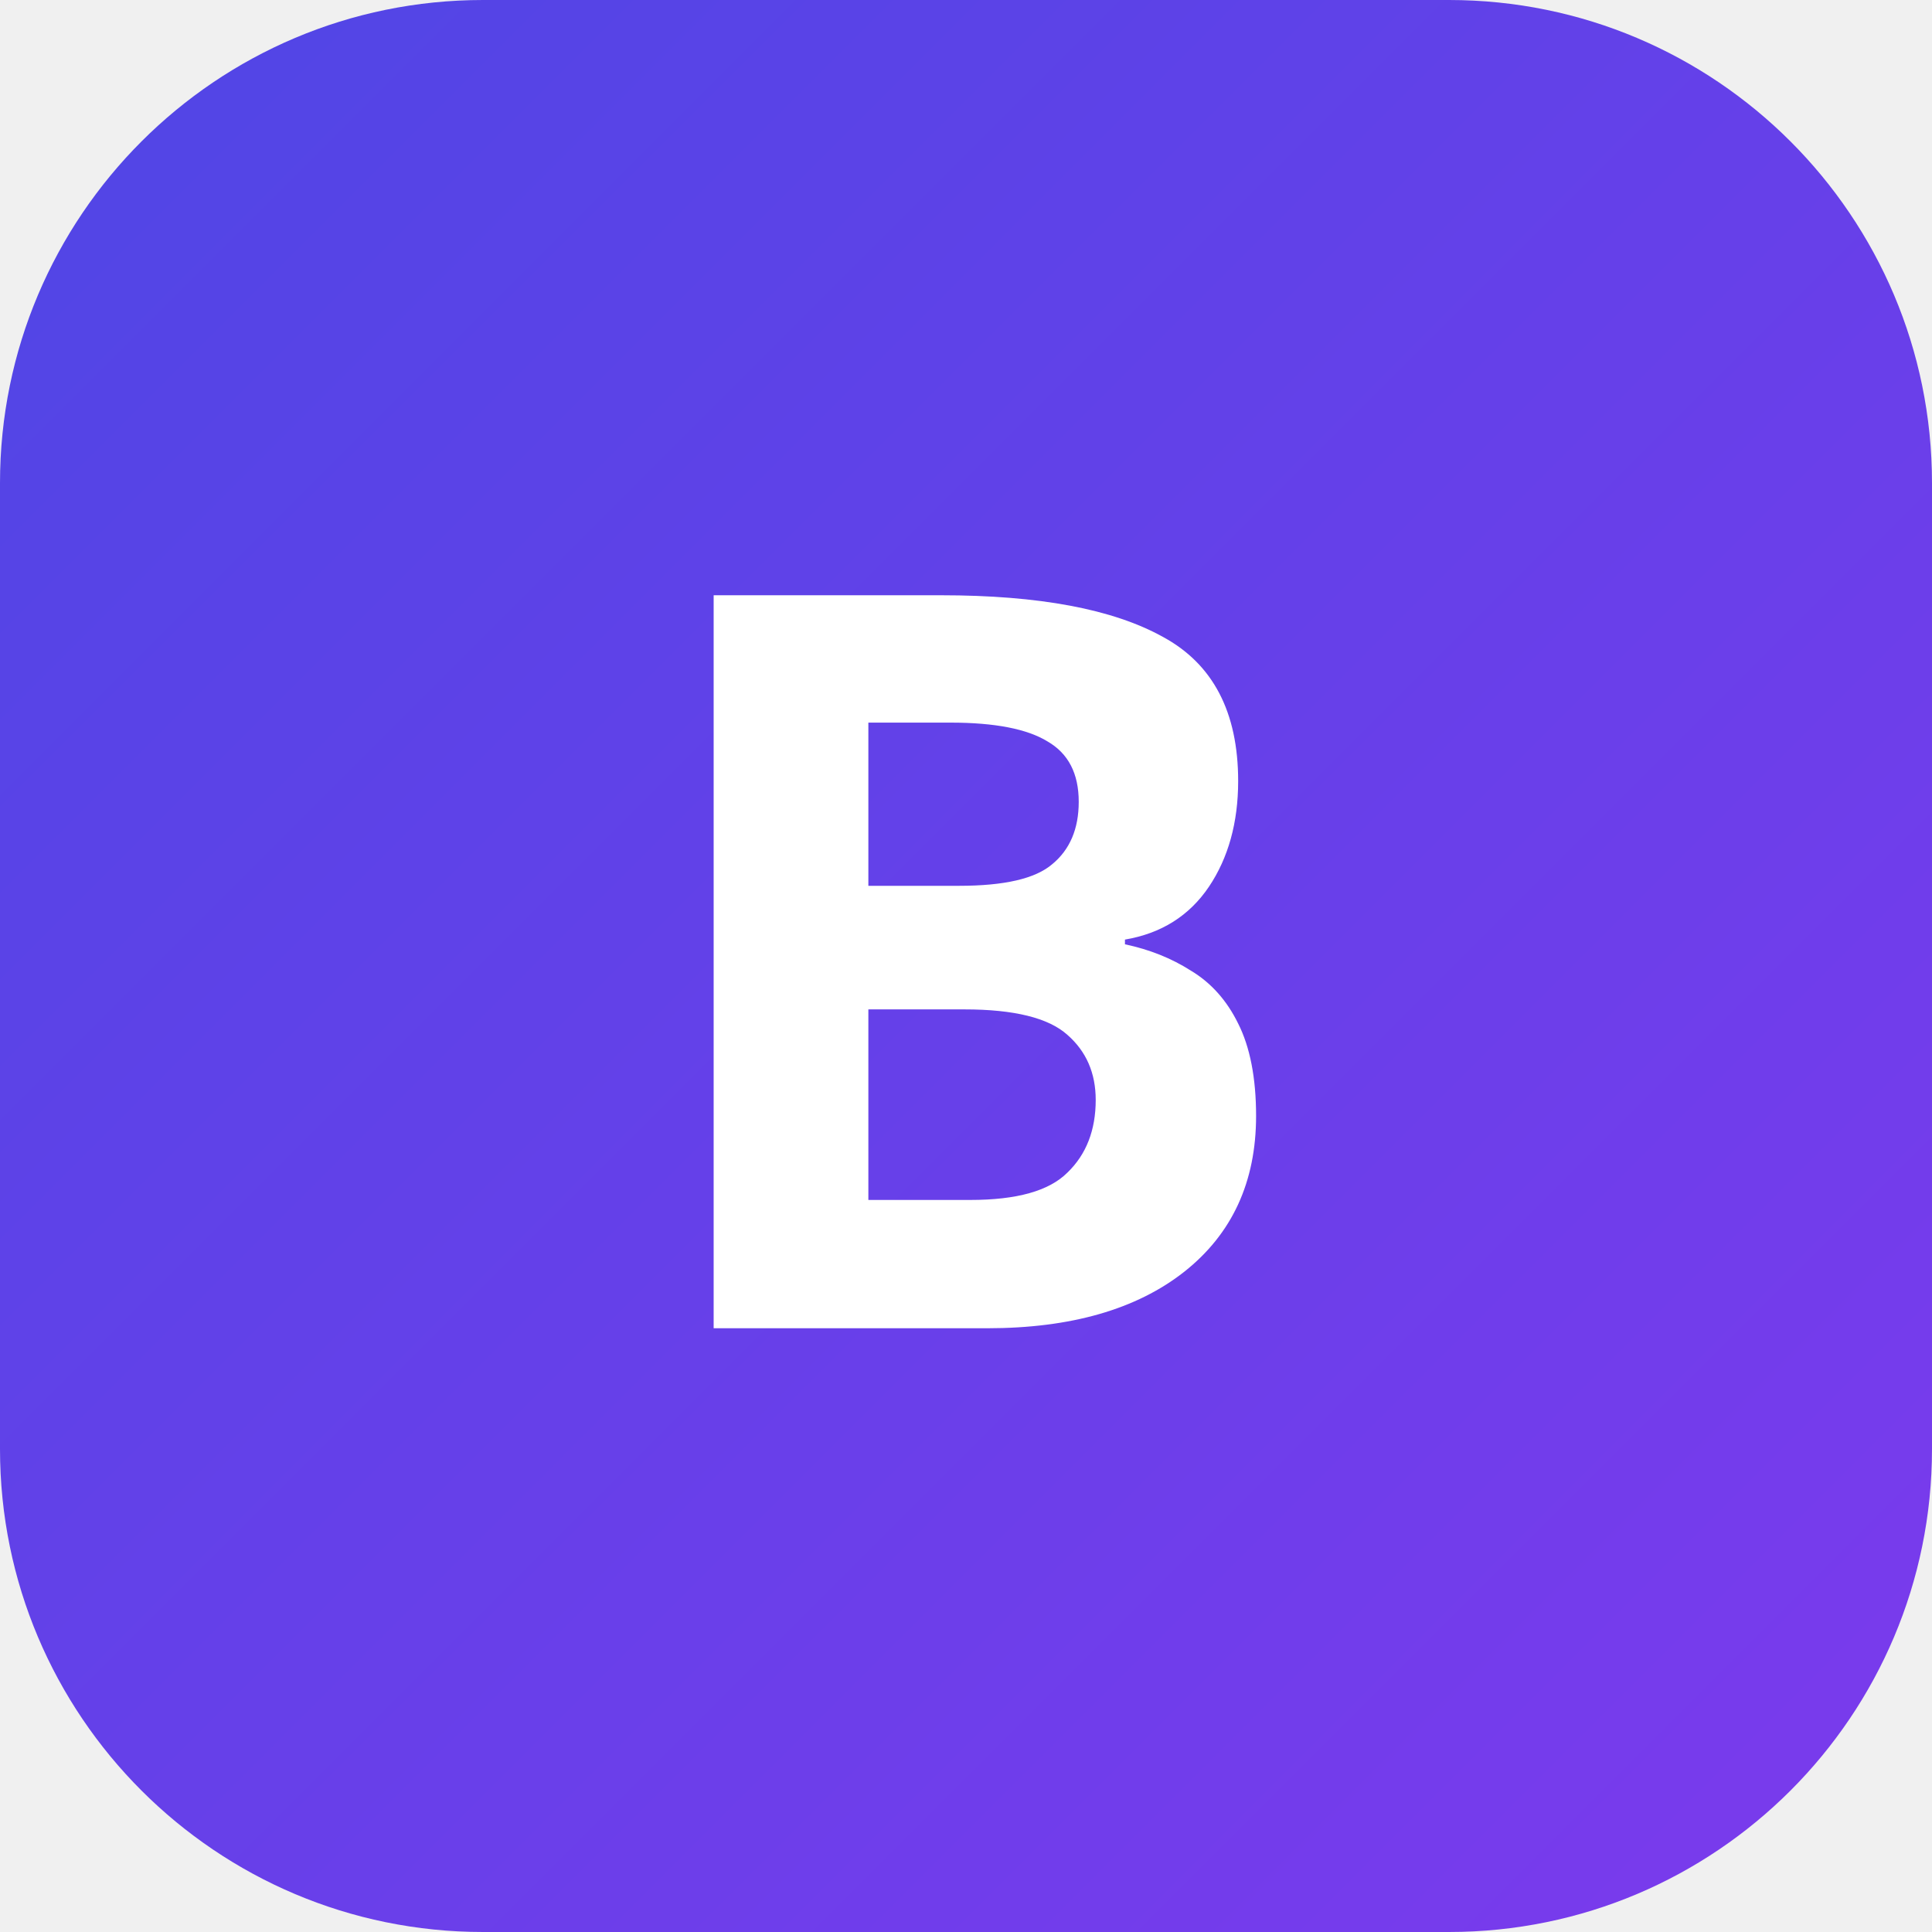
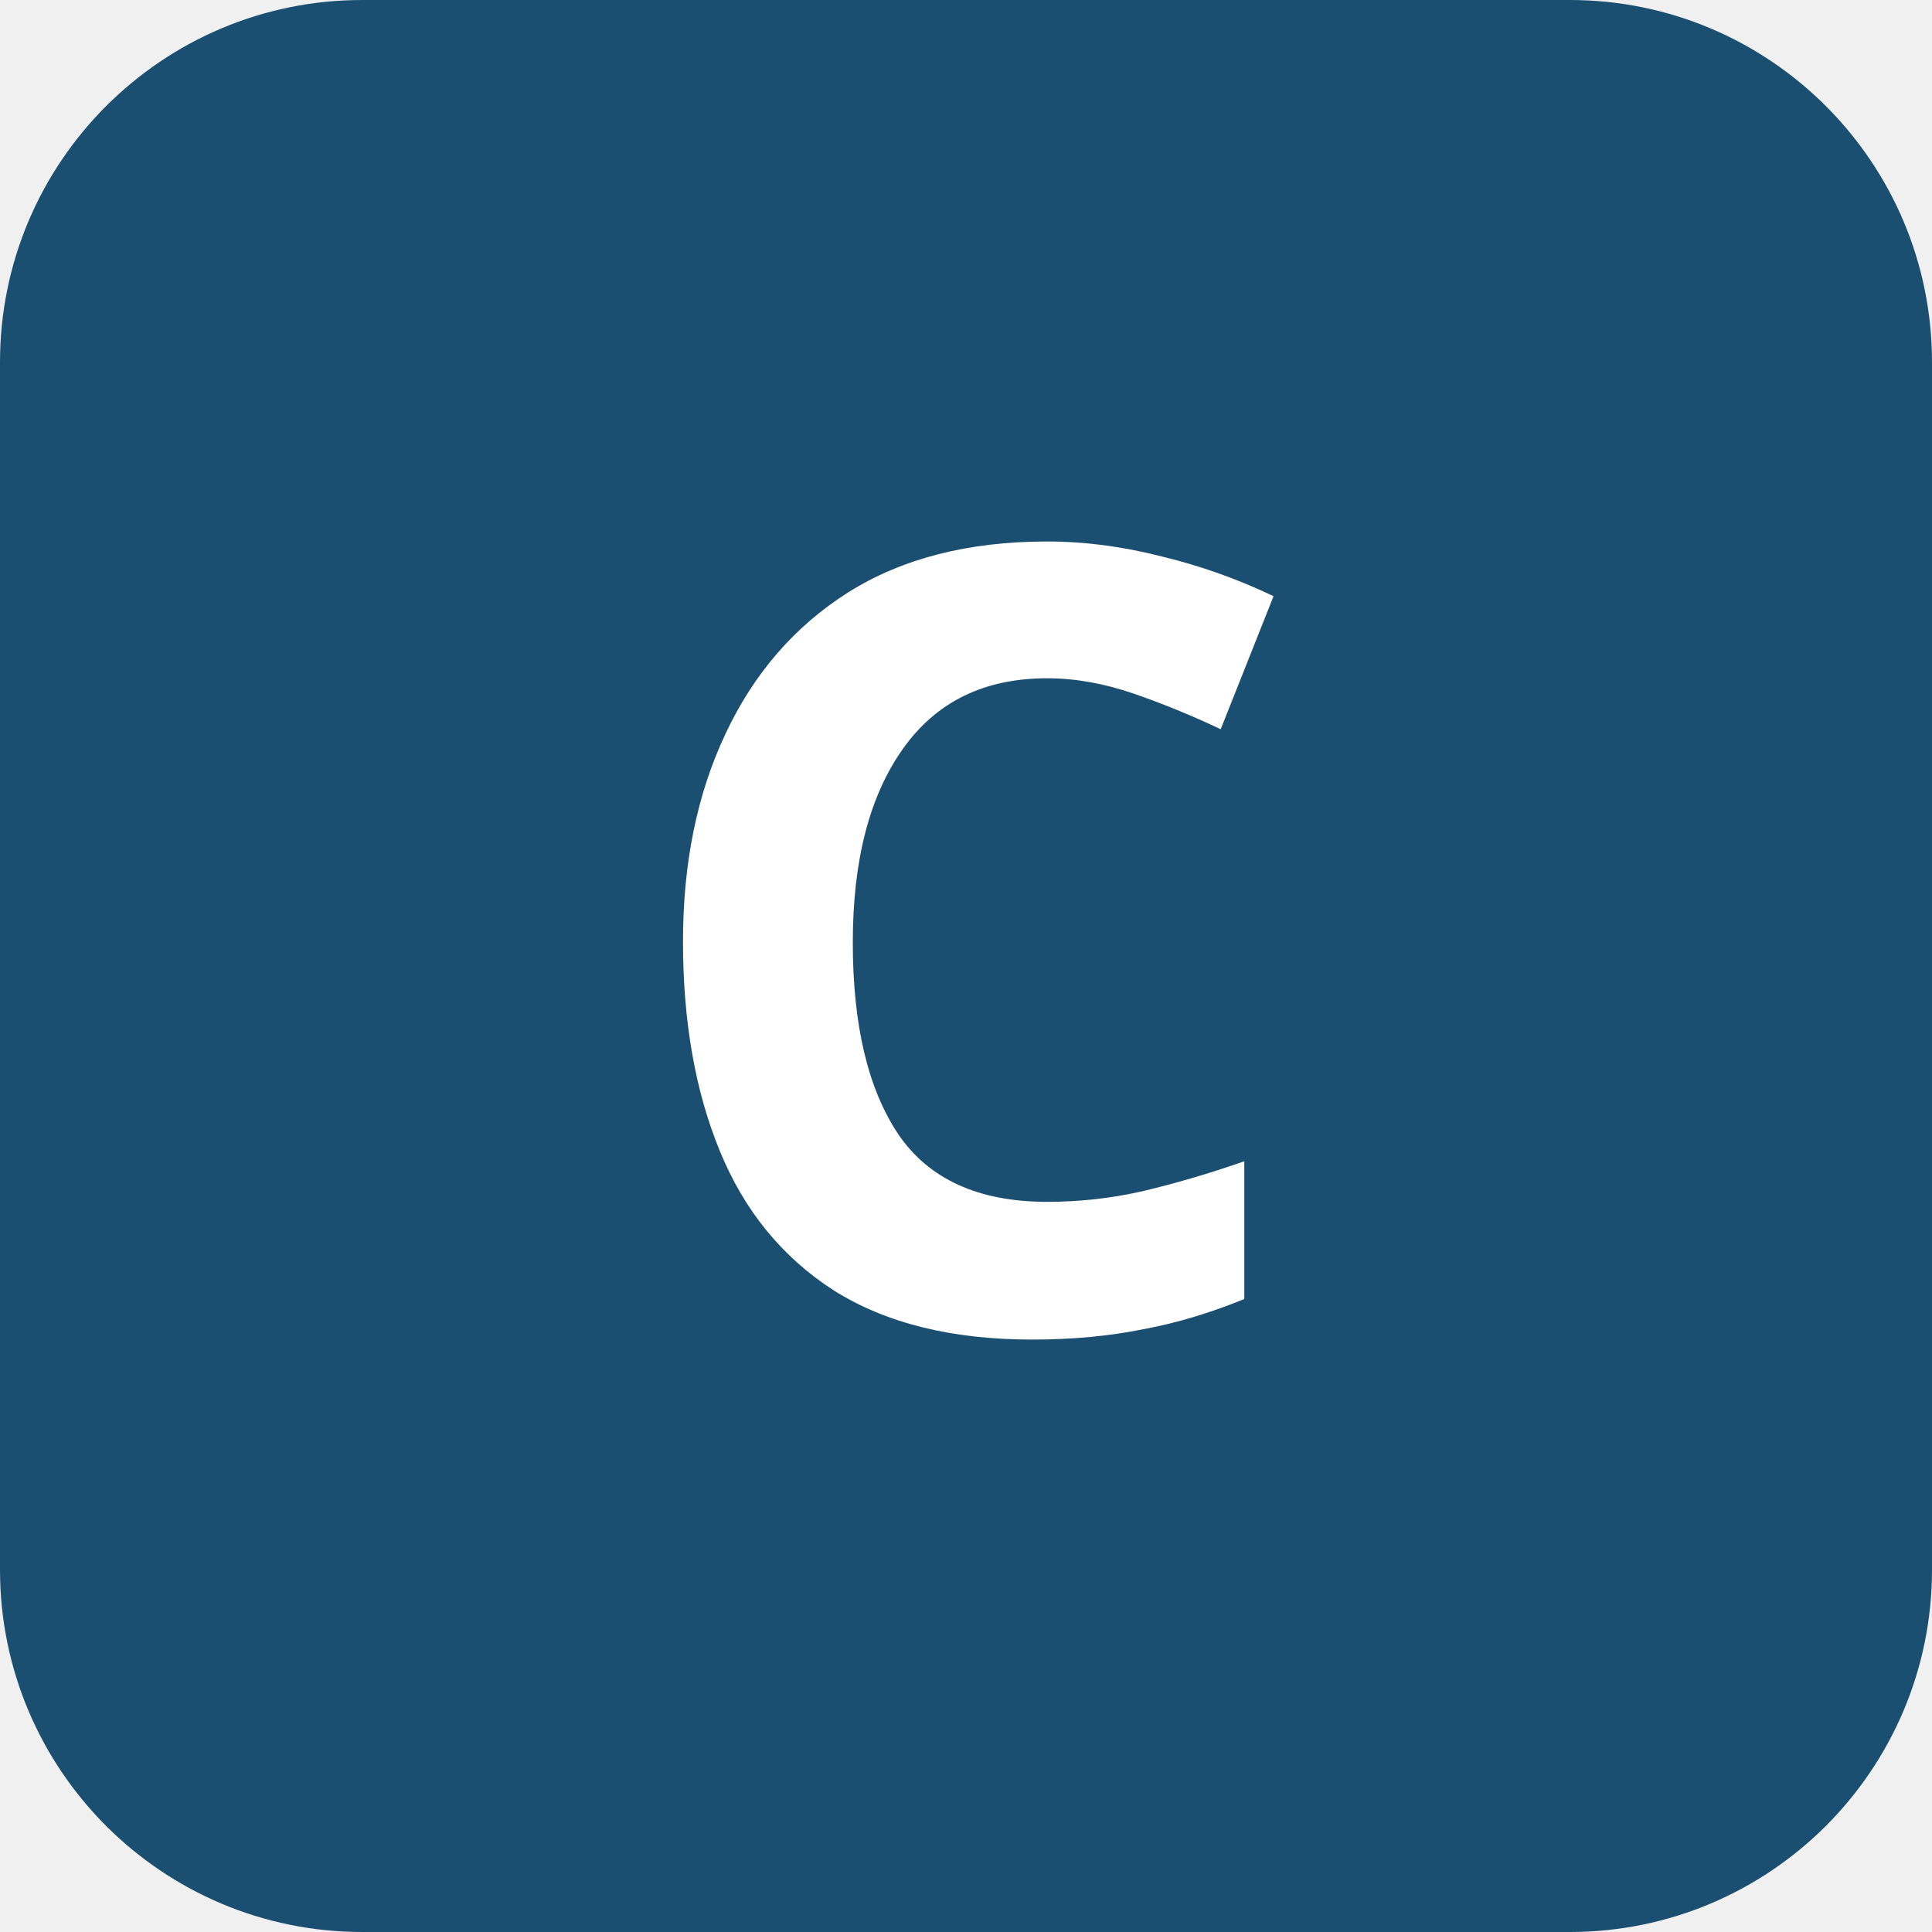
<svg xmlns="http://www.w3.org/2000/svg" viewBox="0 0 32 32">
-   <defs>
-     <linearGradient id="bg" x1="0%" y1="0%" x2="100%" y2="100%">
-       <stop offset="0%" stop-color="#4f46e5" />
-       <stop offset="100%" stop-color="#7c3aed" />
-     </linearGradient>
-   </defs>
-   <rect width="32" height="32" rx="8" fill="url(#bg)" />
-   <text x="16" y="22" text-anchor="middle" font-family="system-ui,sans-serif" font-size="17" font-weight="900" fill="white">B</text>
+   <rect width="32" height="32" rx="6" fill="#1B4F72" />
+   <text x="16" y="22" text-anchor="middle" font-family="system-ui,sans-serif" font-size="18" font-weight="800" fill="white">C</text>
</svg>
